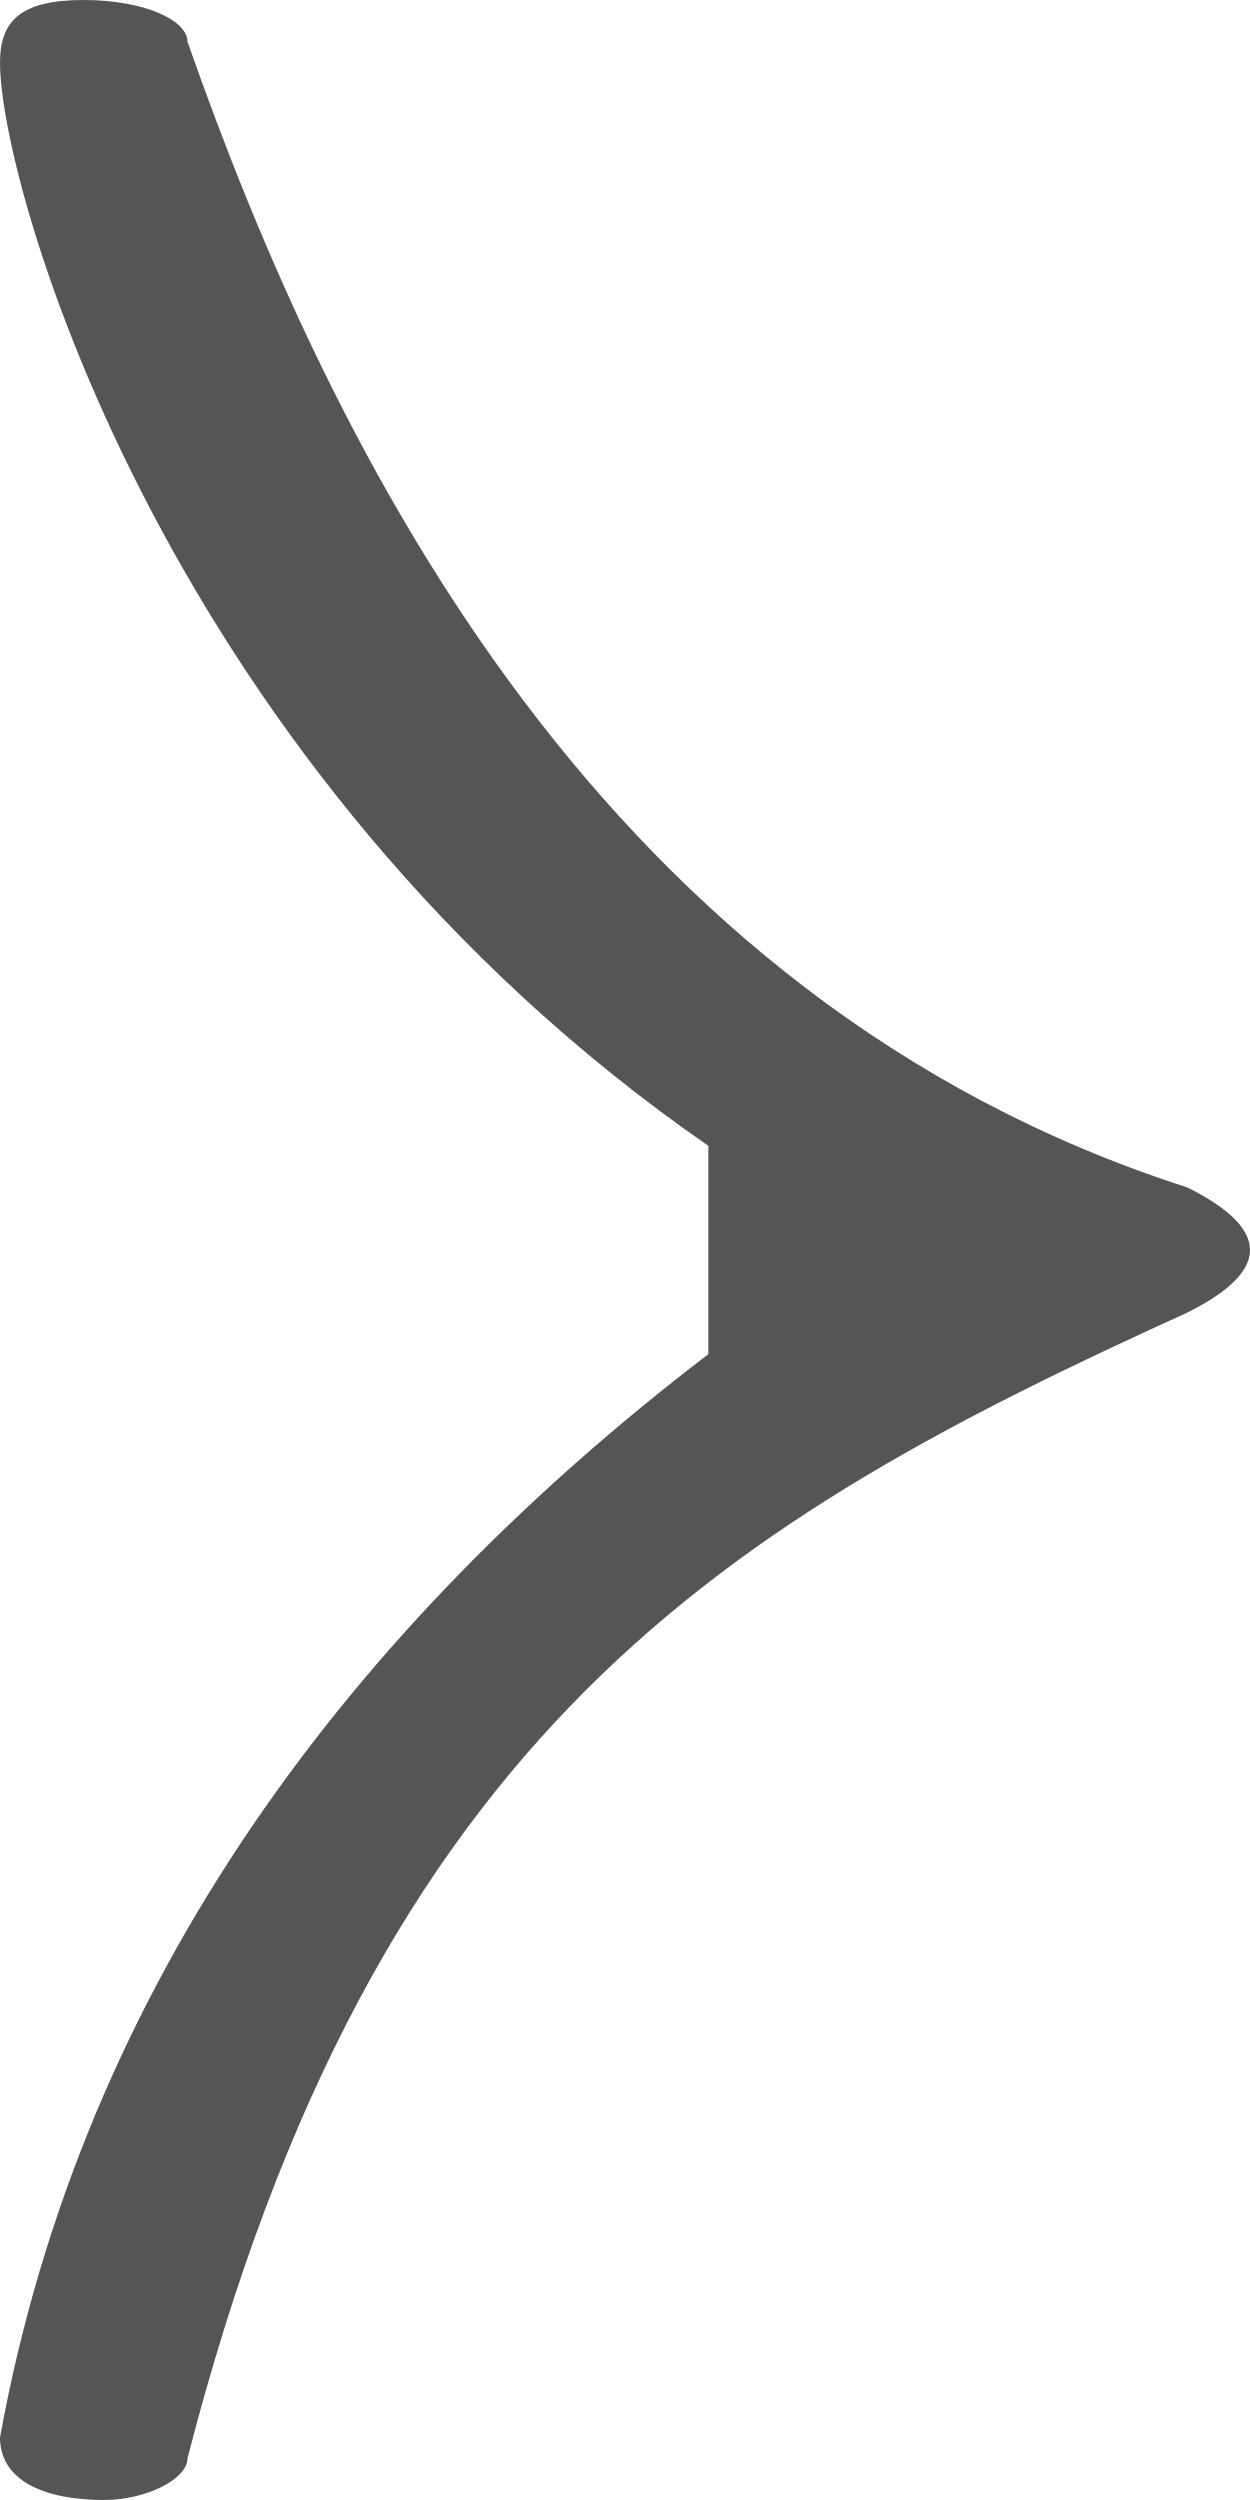
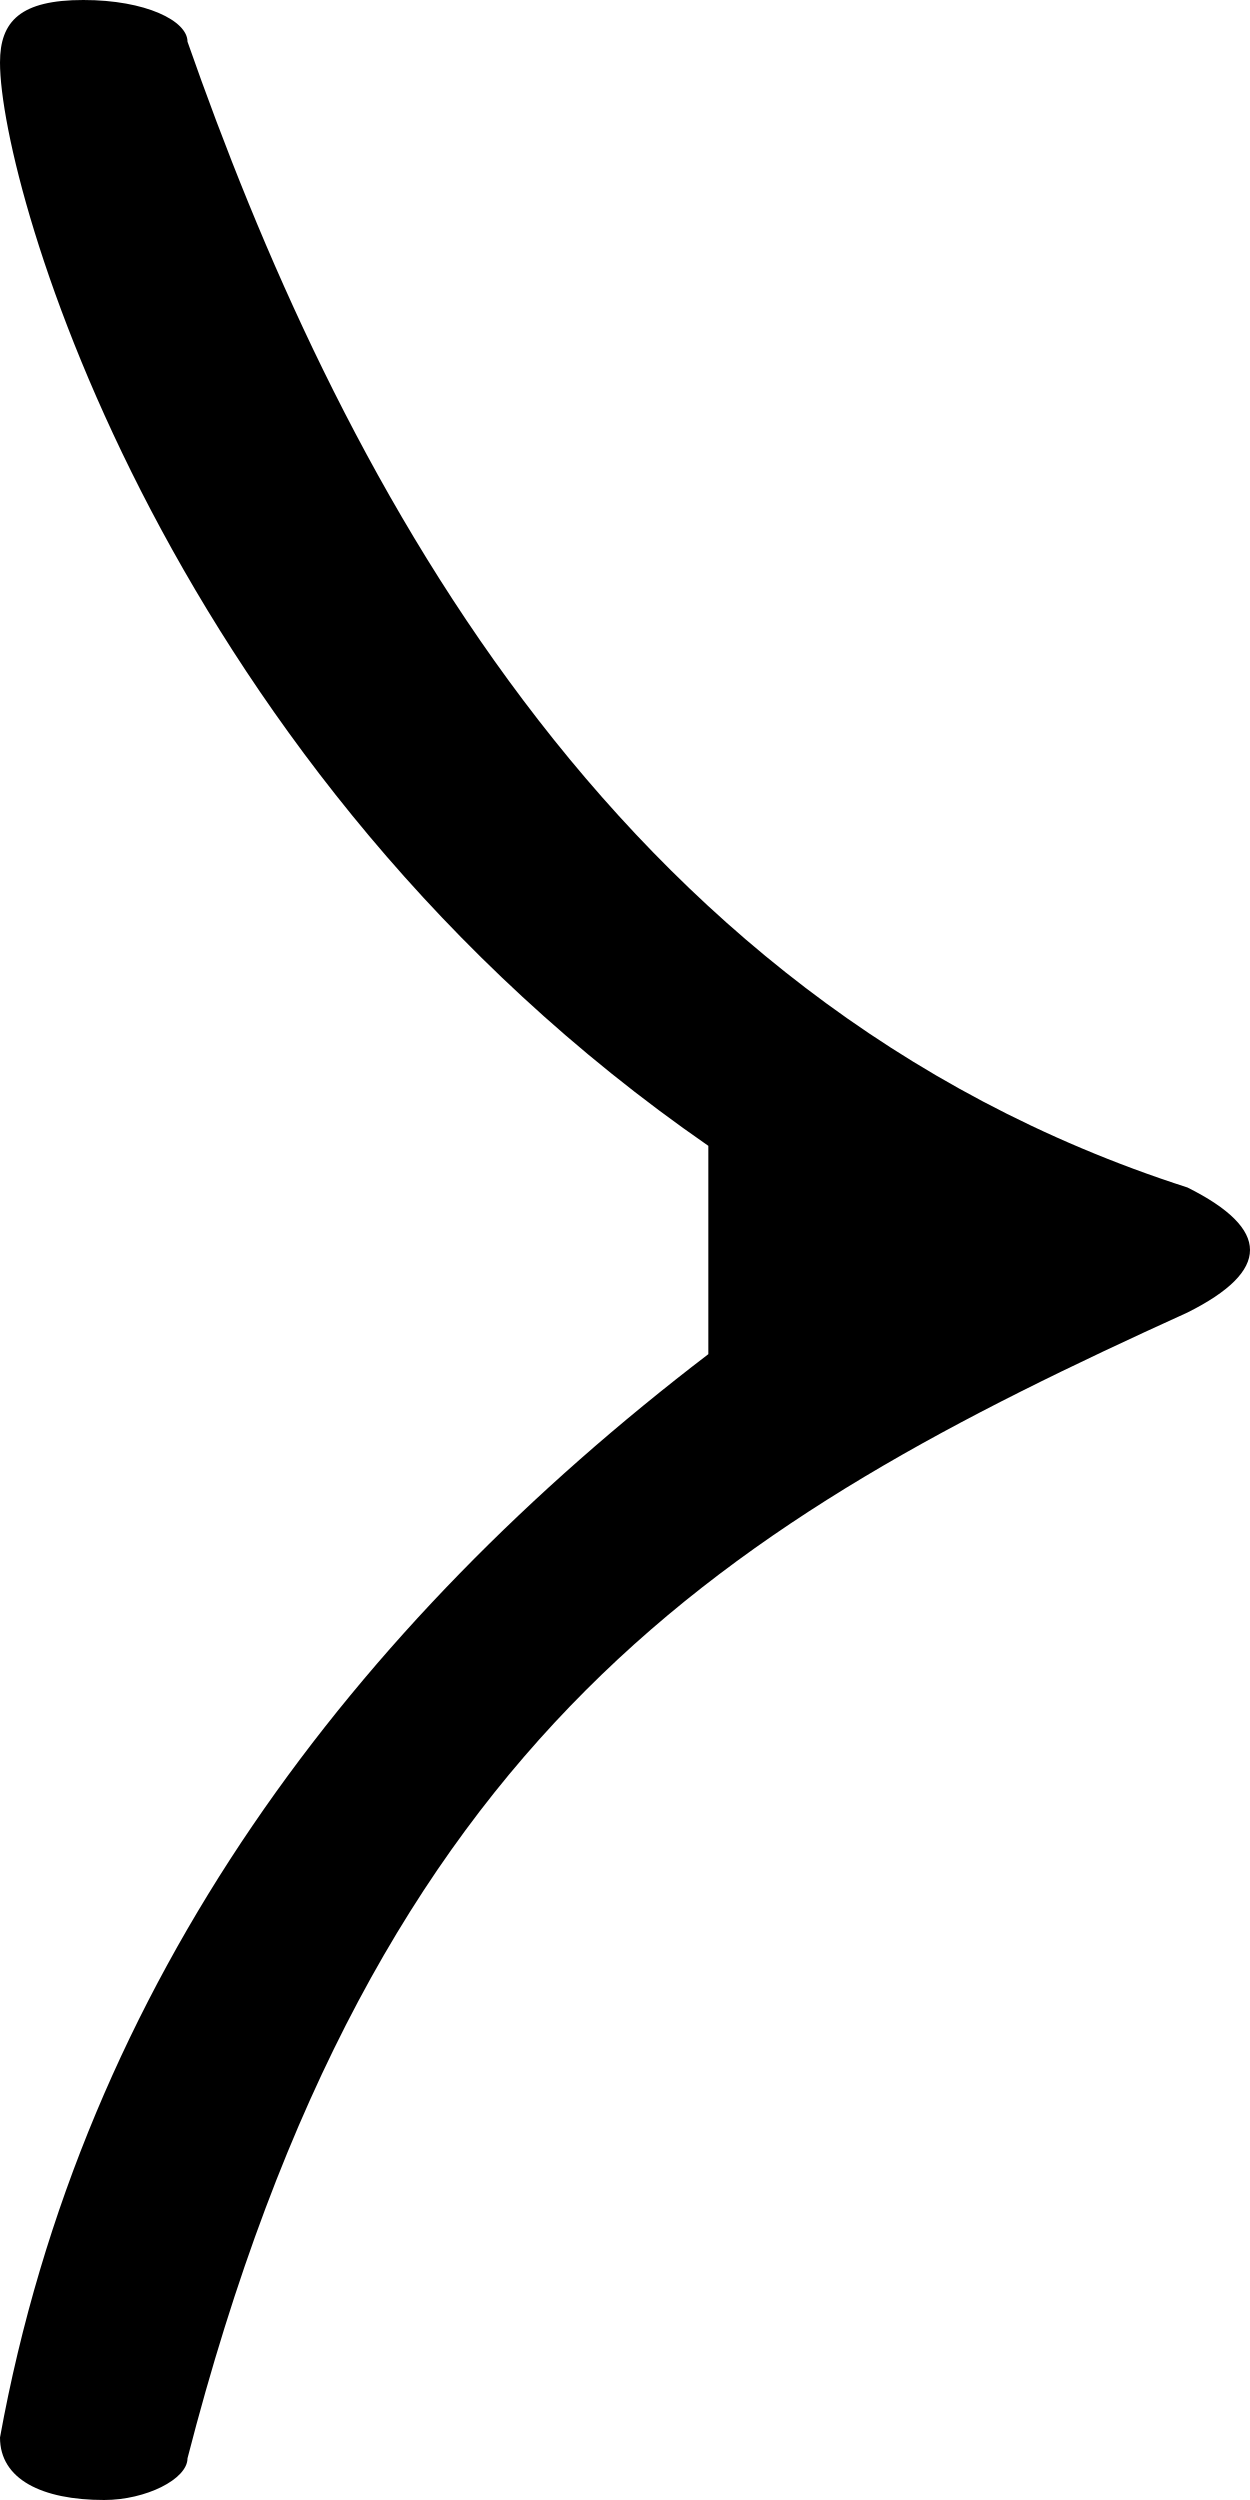
<svg xmlns="http://www.w3.org/2000/svg" width="6" height="12" version="1.1">
-   <path fill="#555" d="M 6,6 C 6,6.1 5.9,6.2 5.7,6.3 3.5,7.3 1.8,8.3 0.9,11.8 0.9,11.9 0.7,12 0.5,12 0.2,12 0,11.9 0,11.7 0.4,9.5 1.7,7.8 3.4,6.5 v -1 C 0.8,3.7 0,0.9 0,0.3 0,0.1 0.1,0 0.4,0 0.7,0 0.9,0.1 0.9,0.2 1.6,2.2 2.9,4.8 5.7,5.7 5.9,5.8 6,5.9 6,6 Z" />
+   <path d="M 6,6 C 6,6.1 5.9,6.2 5.7,6.3 3.5,7.3 1.8,8.3 0.9,11.8 0.9,11.9 0.7,12 0.5,12 0.2,12 0,11.9 0,11.7 0.4,9.5 1.7,7.8 3.4,6.5 v -1 C 0.8,3.7 0,0.9 0,0.3 0,0.1 0.1,0 0.4,0 0.7,0 0.9,0.1 0.9,0.2 1.6,2.2 2.9,4.8 5.7,5.7 5.9,5.8 6,5.9 6,6 Z" />
</svg>
